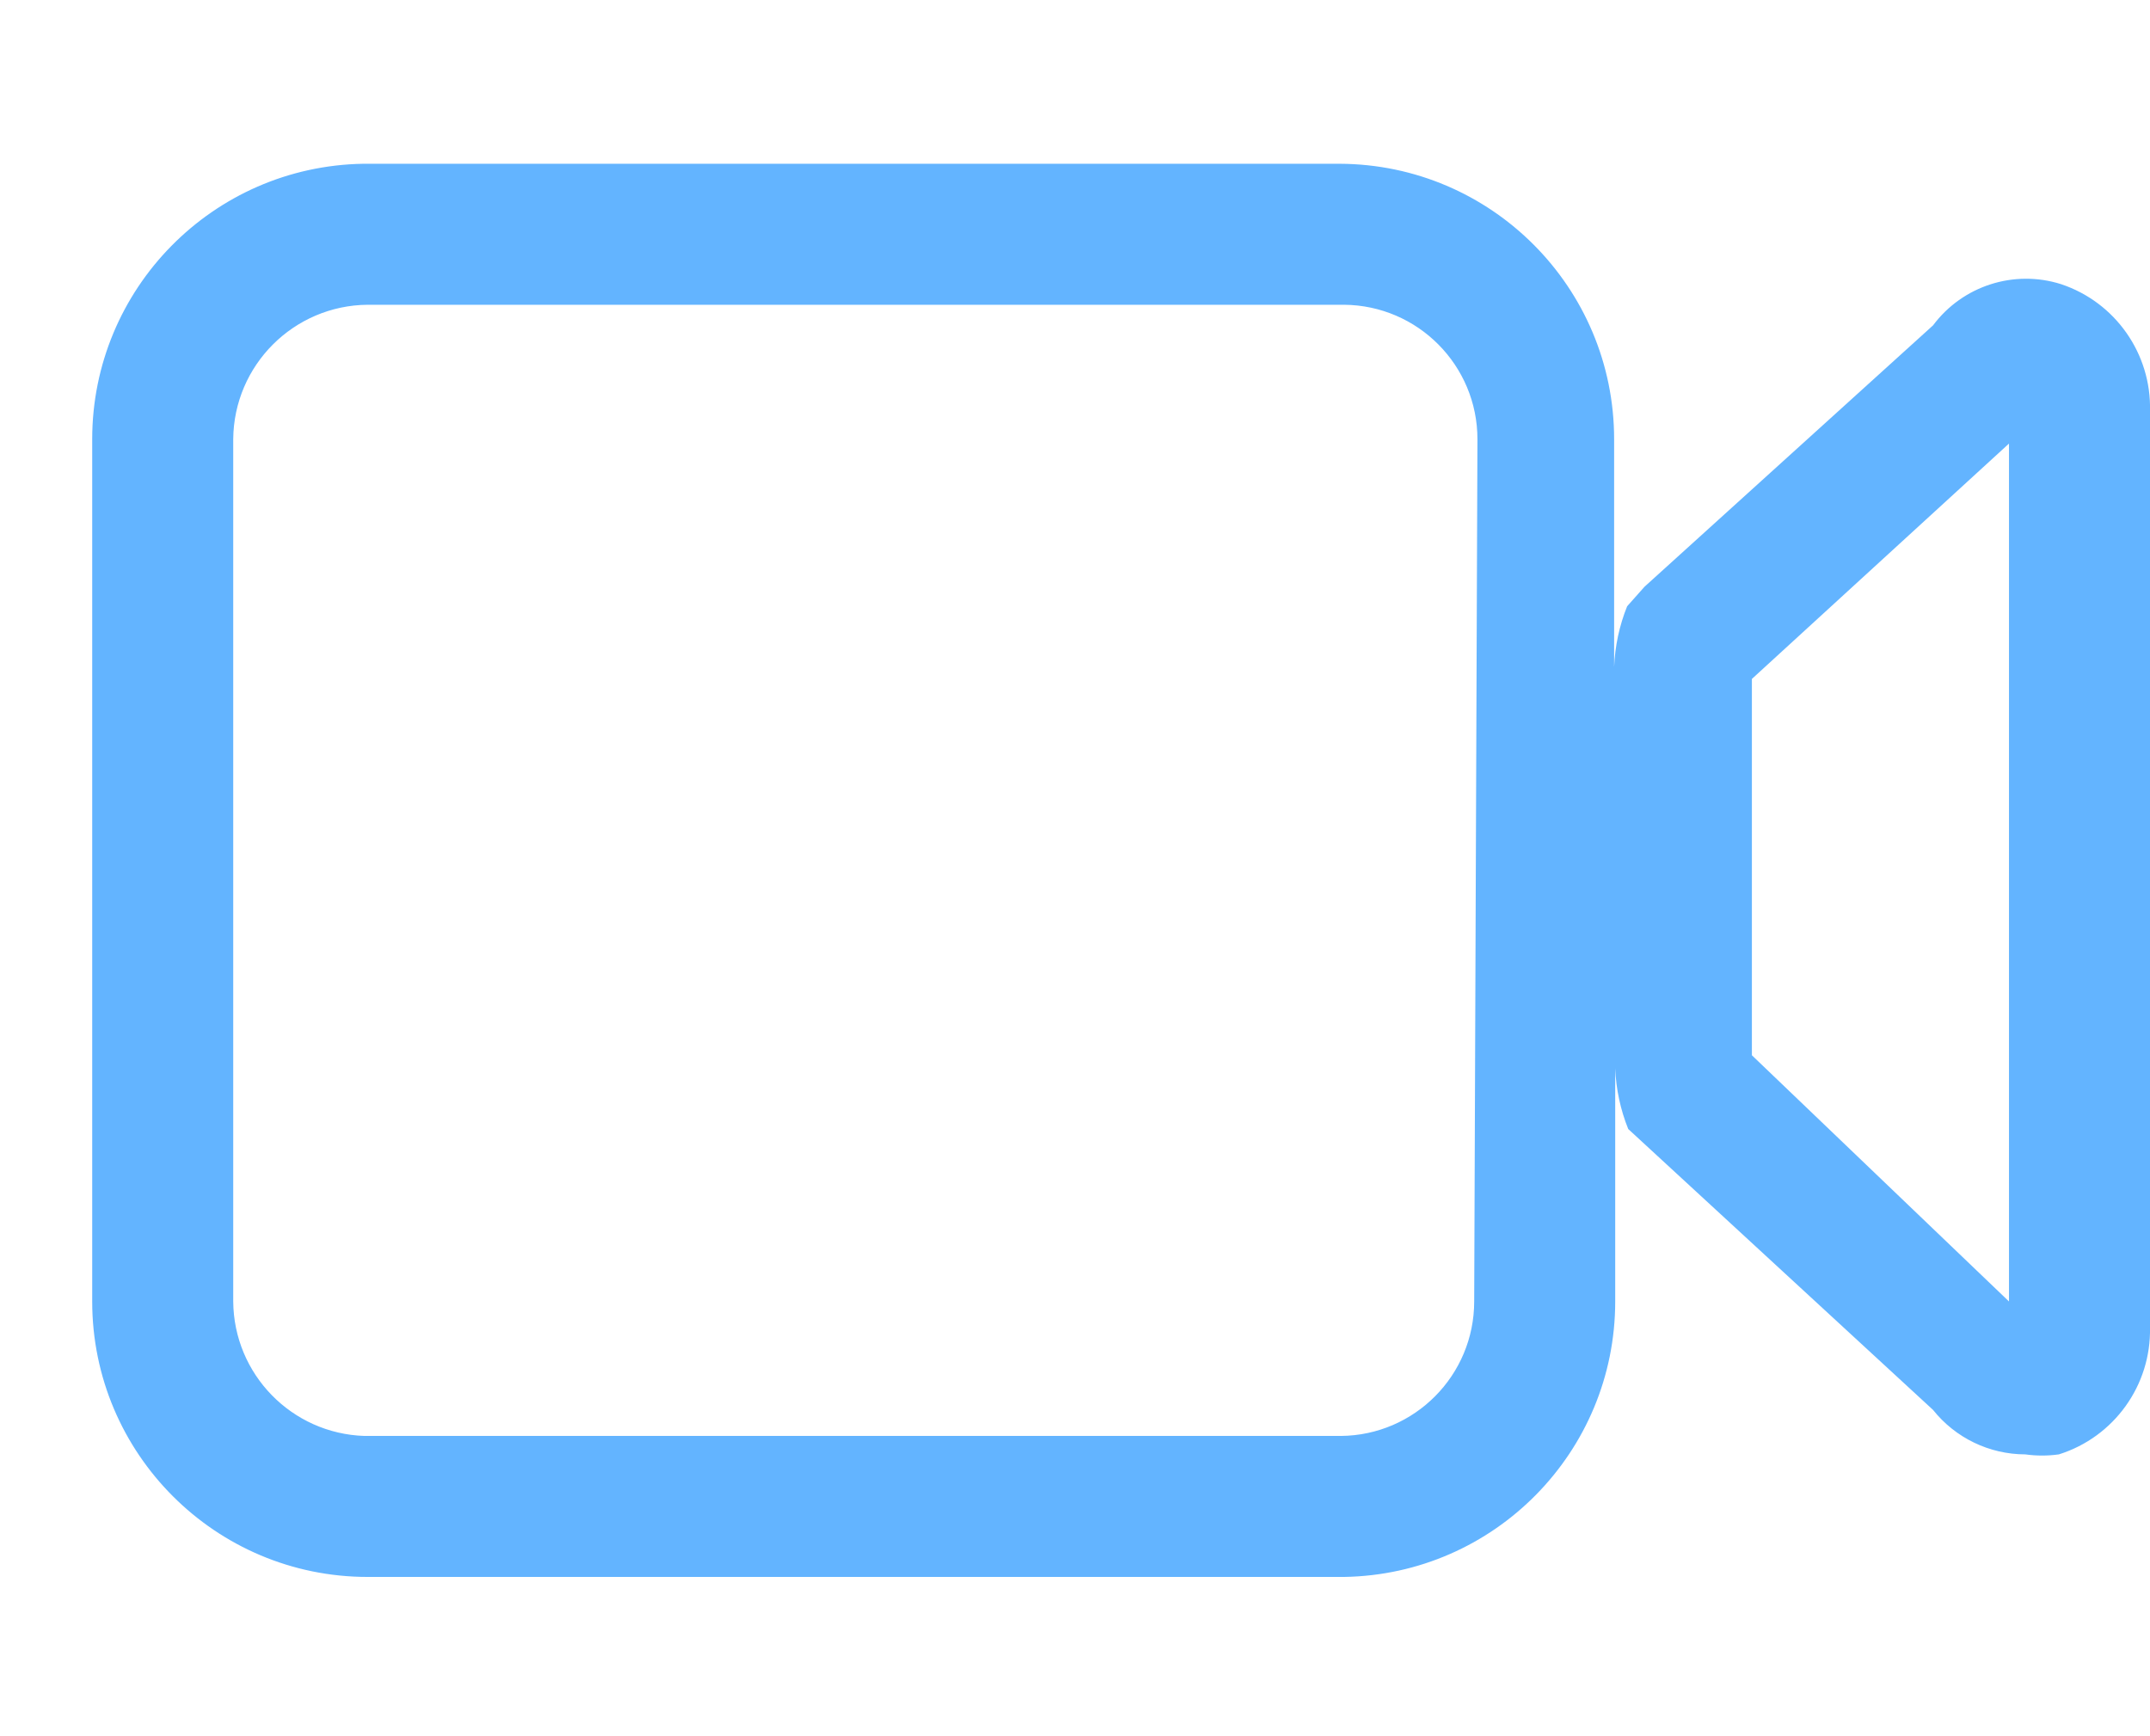
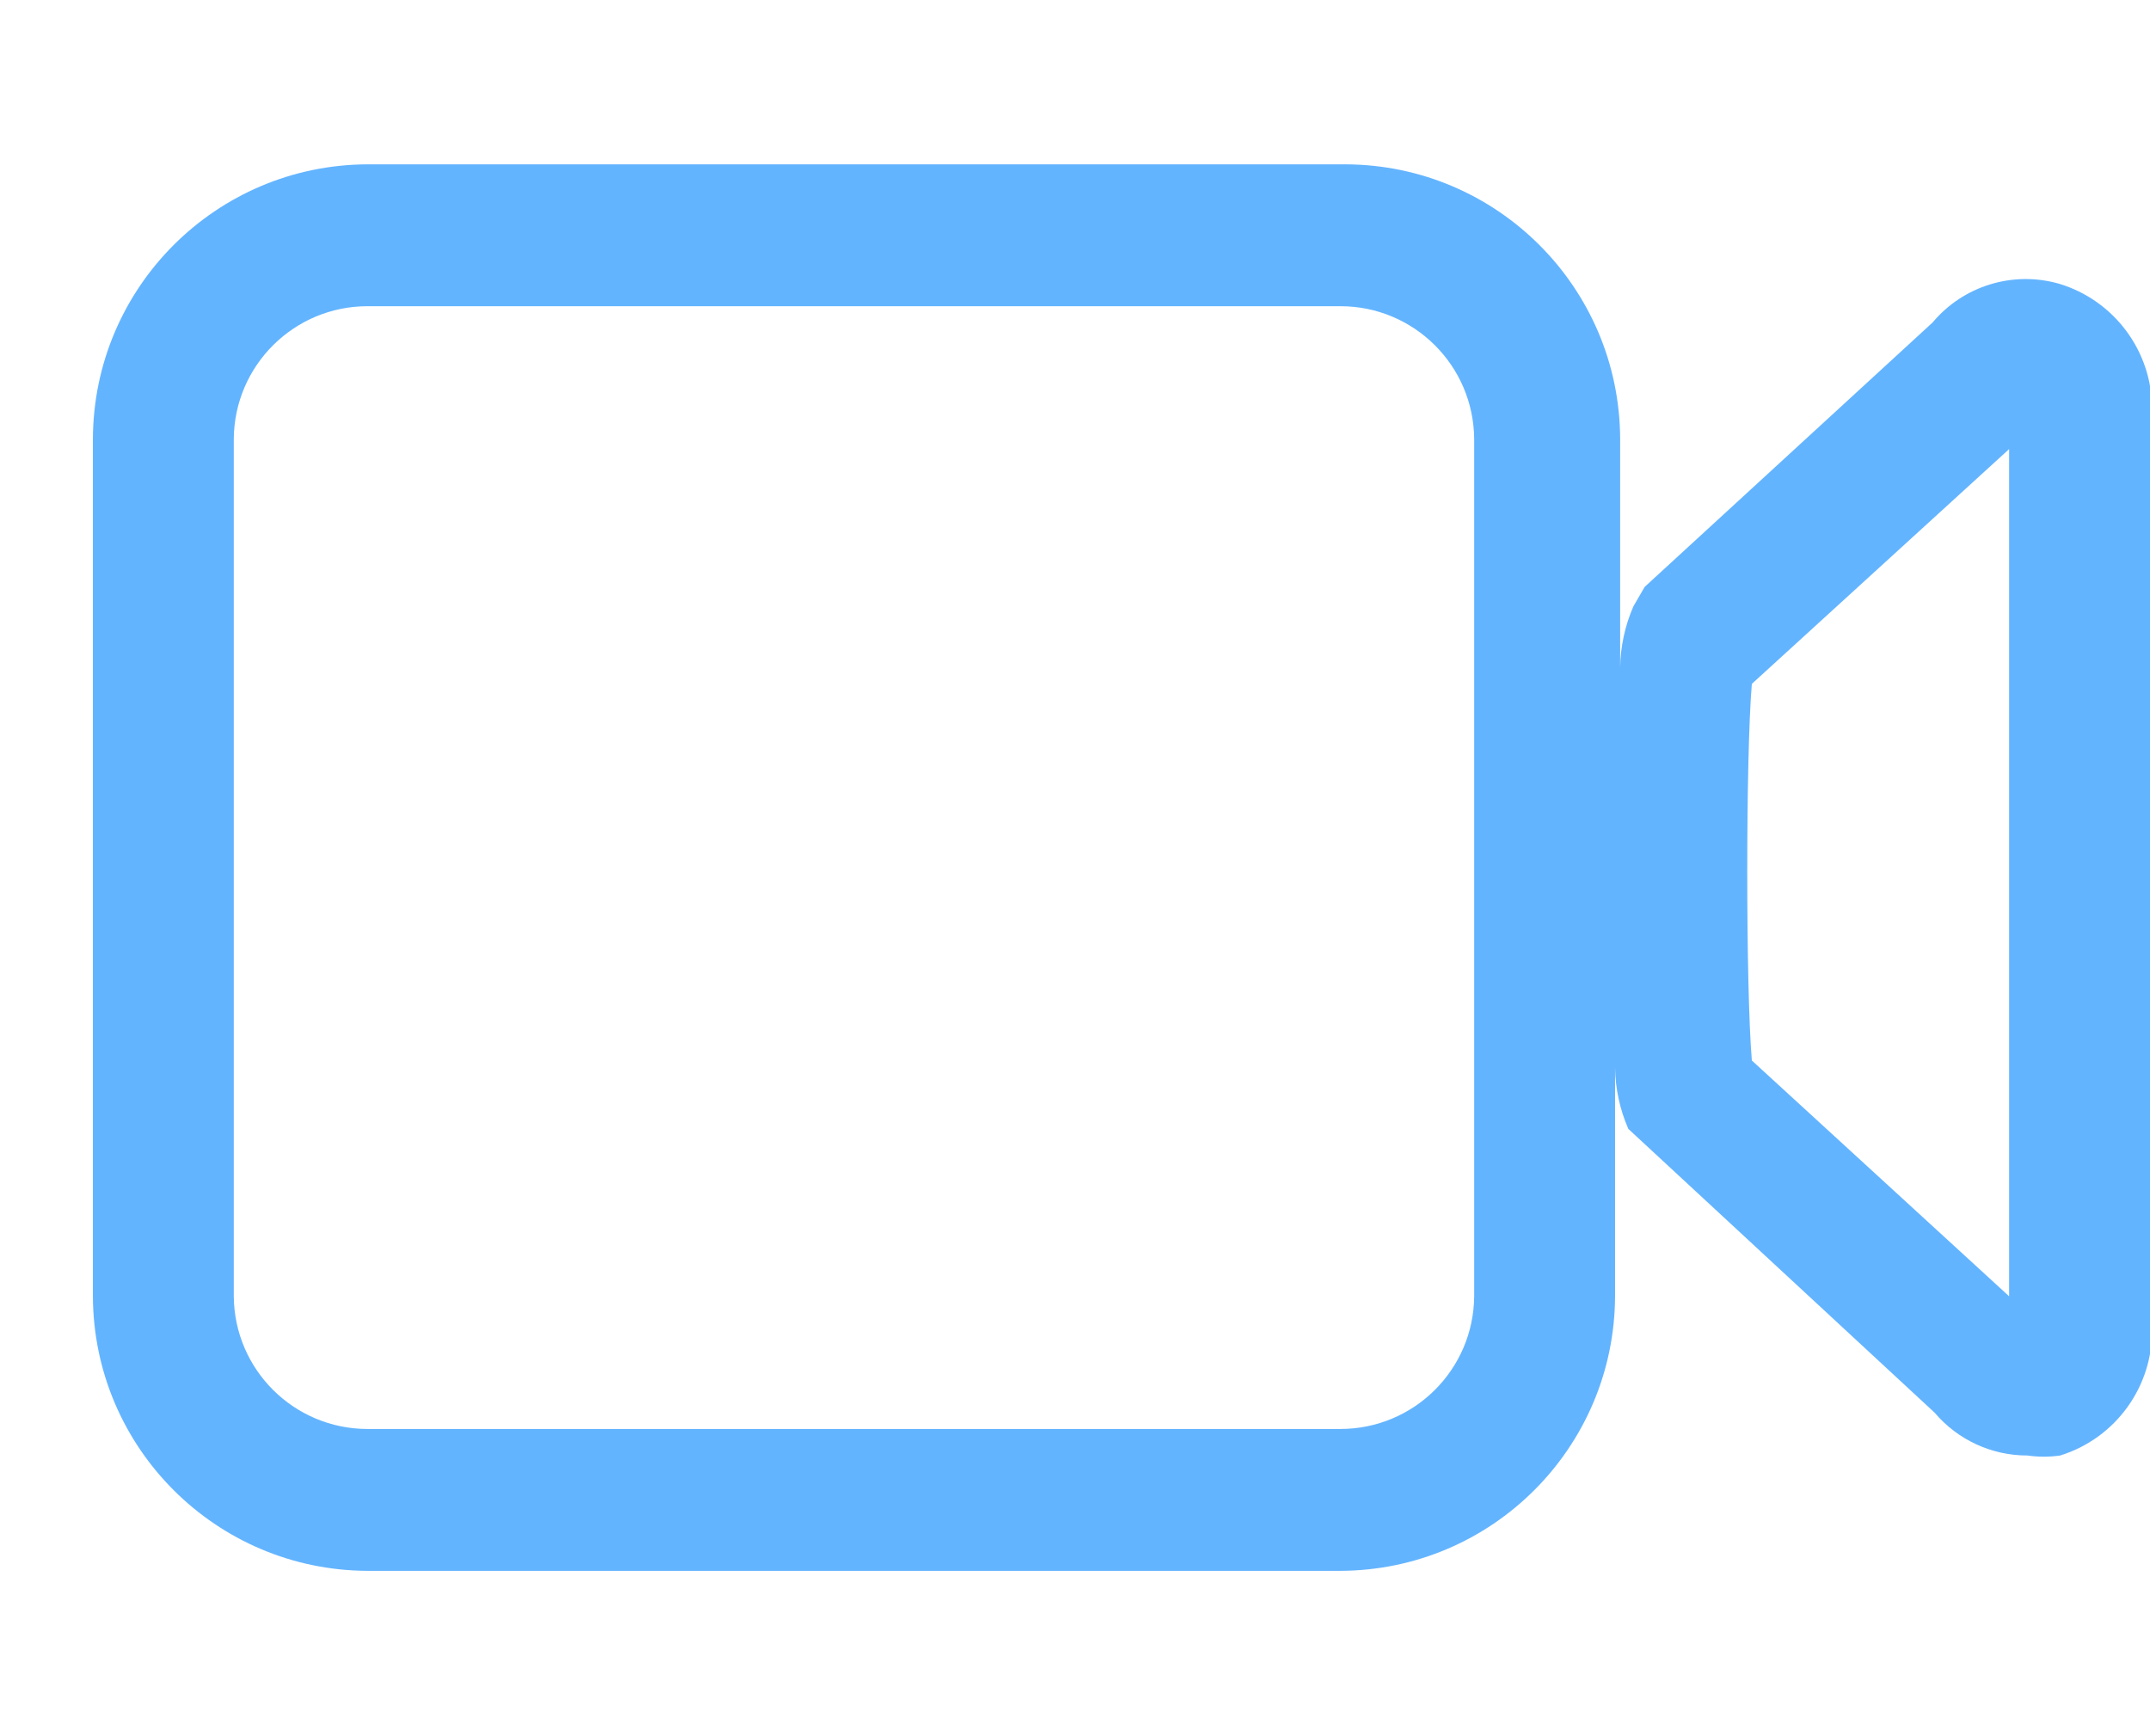
- <svg xmlns="http://www.w3.org/2000/svg" width="19.82" height="16" viewBox="0 0 19.82 16">
-   <path d="M19,2.62A1.07,1.07,0,0,0,17.82,3L15.16,5.41,15,5.59a1.68,1.68,0,0,0-.12.56V4.05a2.54,2.54,0,0,0-2.53-2.54h-9A2.54,2.54,0,0,0,.85,4.05V12a2.54,2.54,0,0,0,2.54,2.54h9A2.54,2.54,0,0,0,14.89,12V9.85a1.68,1.68,0,0,0,.12.56L17.82,13a1.09,1.09,0,0,0,.85.41,1.12,1.12,0,0,0,.31,0,1.2,1.2,0,0,0,.84-1.17V3.79A1.2,1.2,0,0,0,19,2.62ZM13.59,12a1.24,1.24,0,0,1-1.23,1.24h-9A1.25,1.25,0,0,1,2.15,12V4.05A1.25,1.25,0,0,1,3.39,2.81h9a1.24,1.24,0,0,1,1.23,1.24Zm4.93,0L16.15,9.73c0-.66,0-2.84,0-3.47l2.37-2.17Z" fill="#63b4ff" />
-   <path d="M.65,16a.63.63,0,0,1-.46-.19.65.65,0,0,1,0-.91L14.63.19a.66.66,0,0,1,.92,0,.64.64,0,0,1,0,.91L1.11,15.81A.68.68,0,0,1,.65,16Z" fill="none" />
+ <svg xmlns="http://www.w3.org/2000/svg" viewBox="0 0 21.06 17">
+   <path d="M20.17,2.78a1.19,1.19,0,0,0-1.24.38L16.11,5.75,16,5.94a1.56,1.56,0,0,0-.13.6V4.3a2.7,2.7,0,0,0-2.69-2.69H3.6A2.7,2.7,0,0,0,.91,4.3v8.4A2.7,2.7,0,0,0,3.6,15.39h9.53a2.7,2.7,0,0,0,2.69-2.69V10.46a1.56,1.56,0,0,0,.13.6l3,2.78a1.19,1.19,0,0,0,.91.42,1.12,1.12,0,0,0,.32,0,1.28,1.28,0,0,0,.9-1.25V4A1.28,1.28,0,0,0,20.17,2.78ZM14.44,12.7A1.31,1.31,0,0,1,13.13,14H3.6A1.31,1.31,0,0,1,2.29,12.7V4.3A1.31,1.31,0,0,1,3.6,3h9.53A1.31,1.31,0,0,1,14.44,4.3Zm5.24,0-2.52-2.31c-.06-.7-.06-3,0-3.69l2.52-2.3Z" fill="#63b4ff" />
+   <path d="M.69,17a.67.67,0,0,1-.48-.2.67.67,0,0,1,0-1L15.55.21a.67.67,0,0,1,1,0,.68.68,0,0,1,0,1L1.18,16.79A.67.67,0,0,1,.69,17Z" fill="none" />
</svg>
